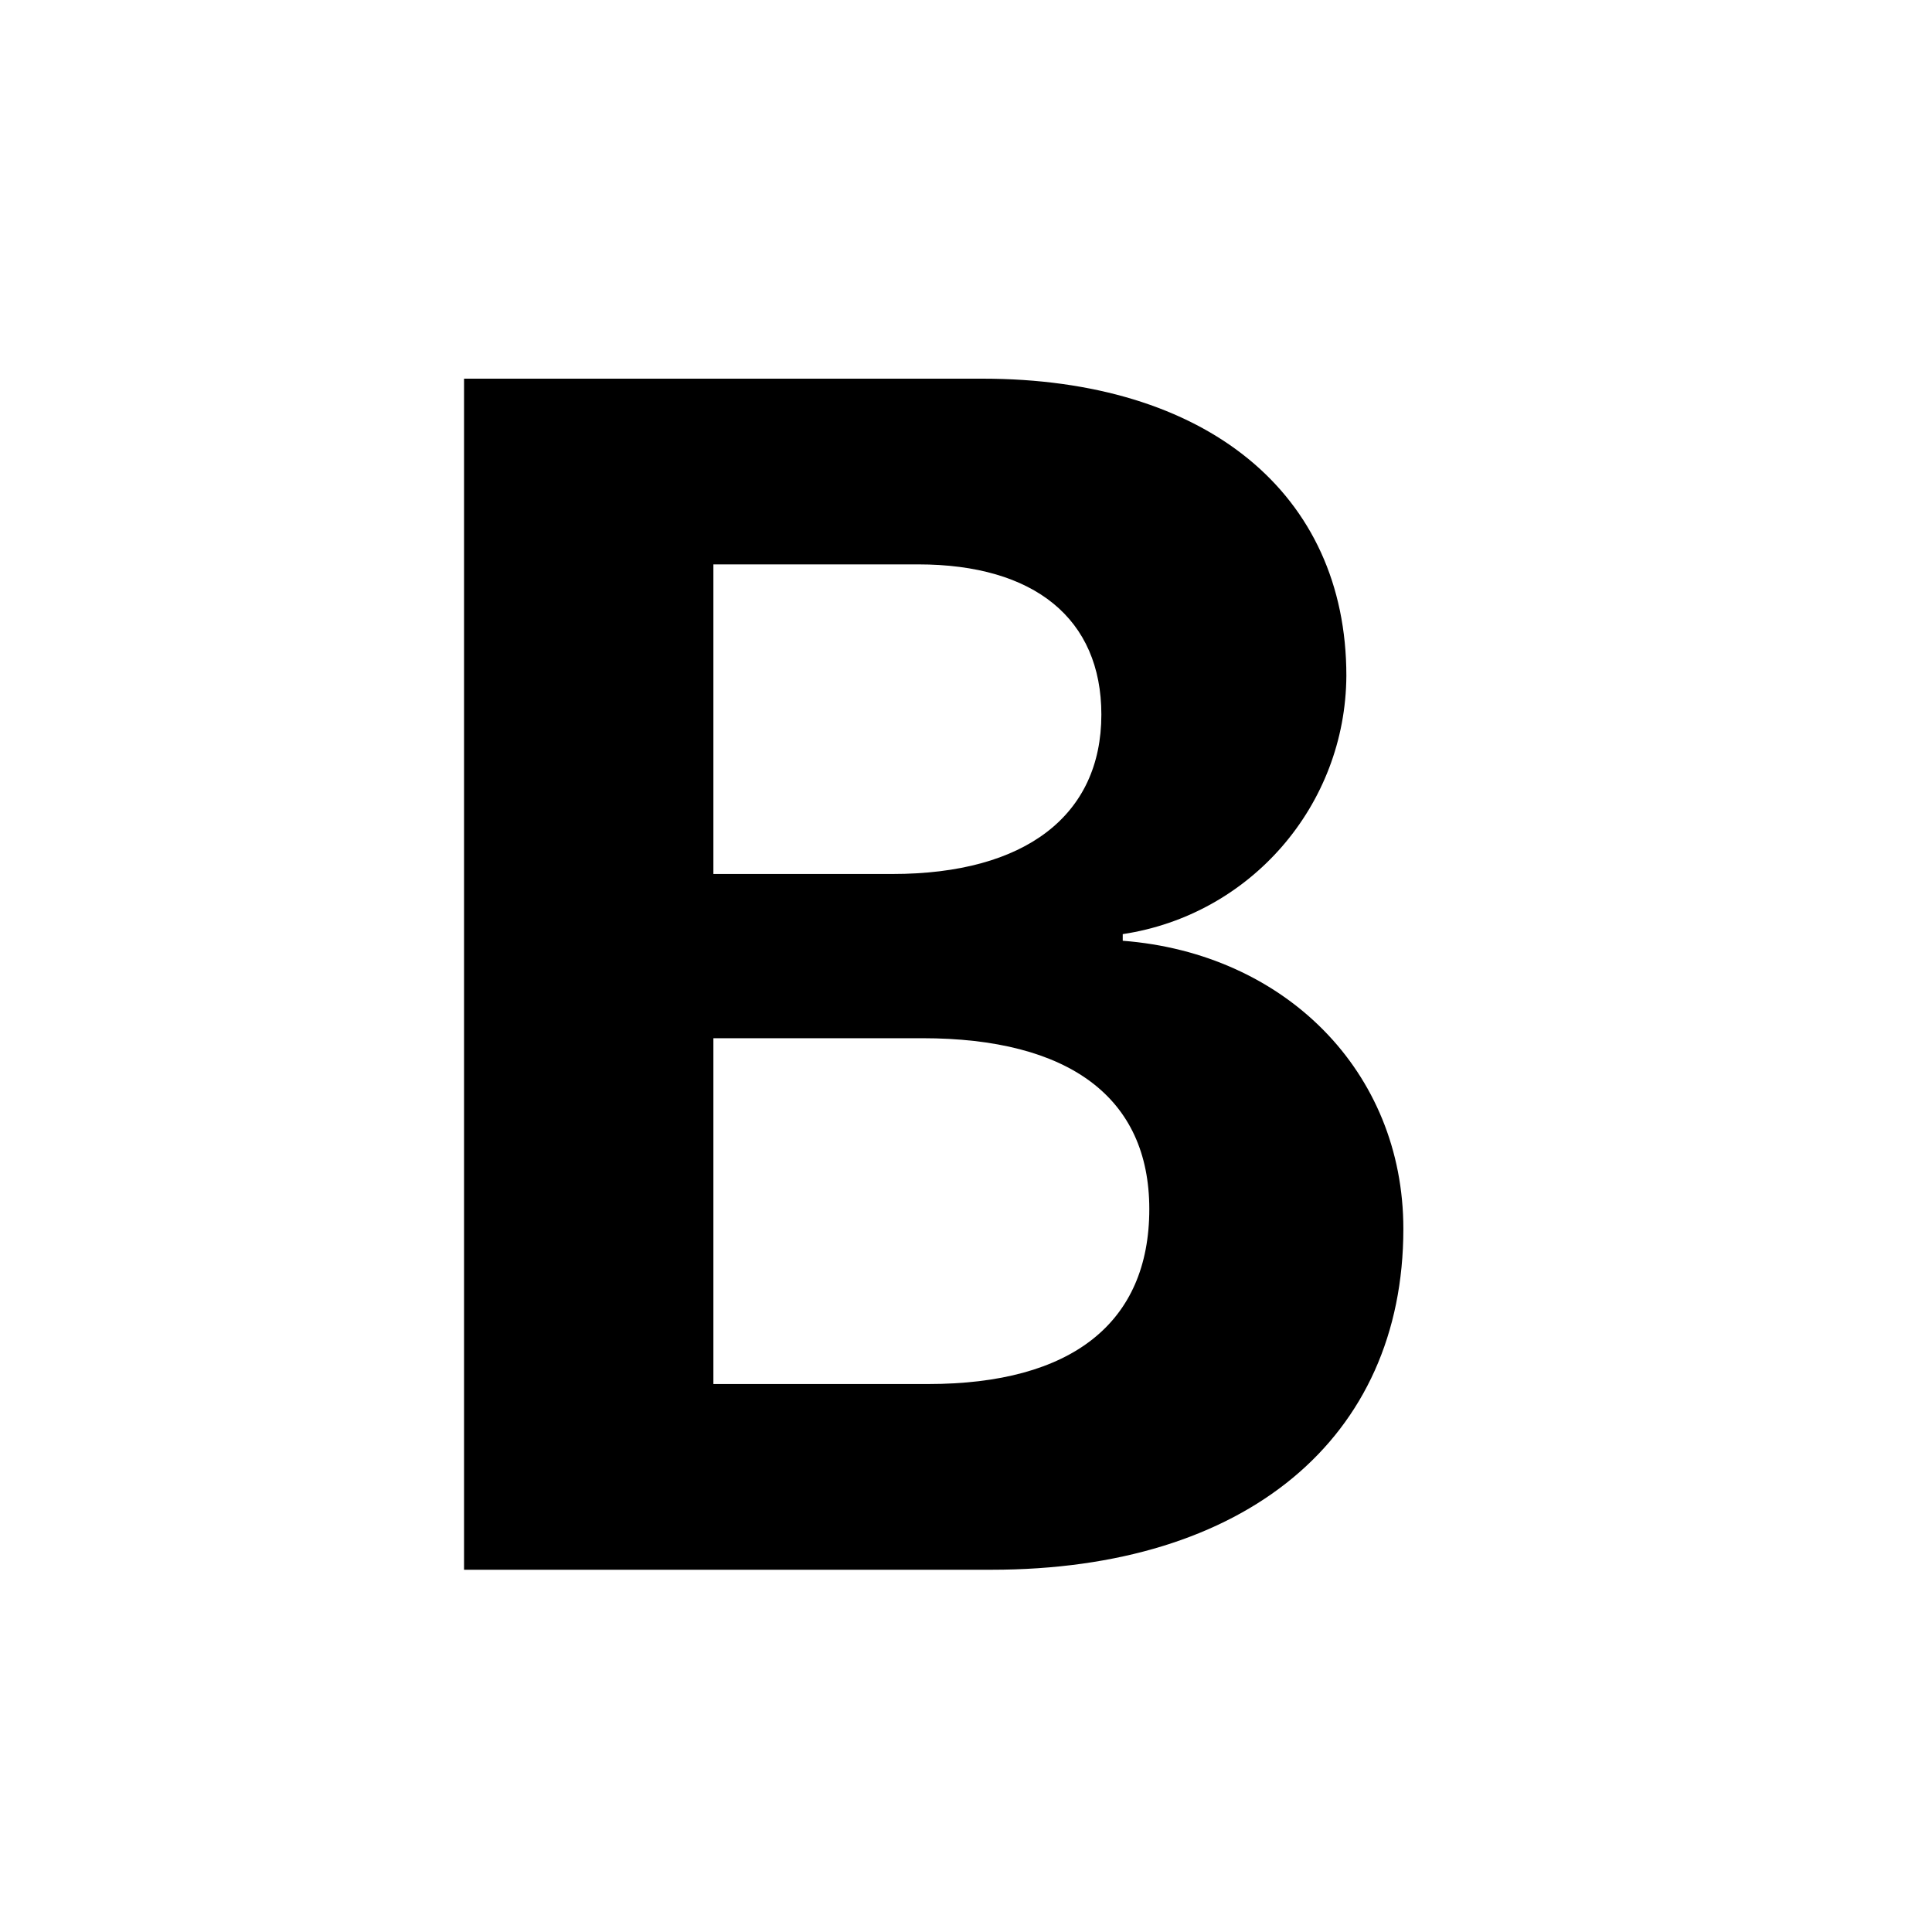
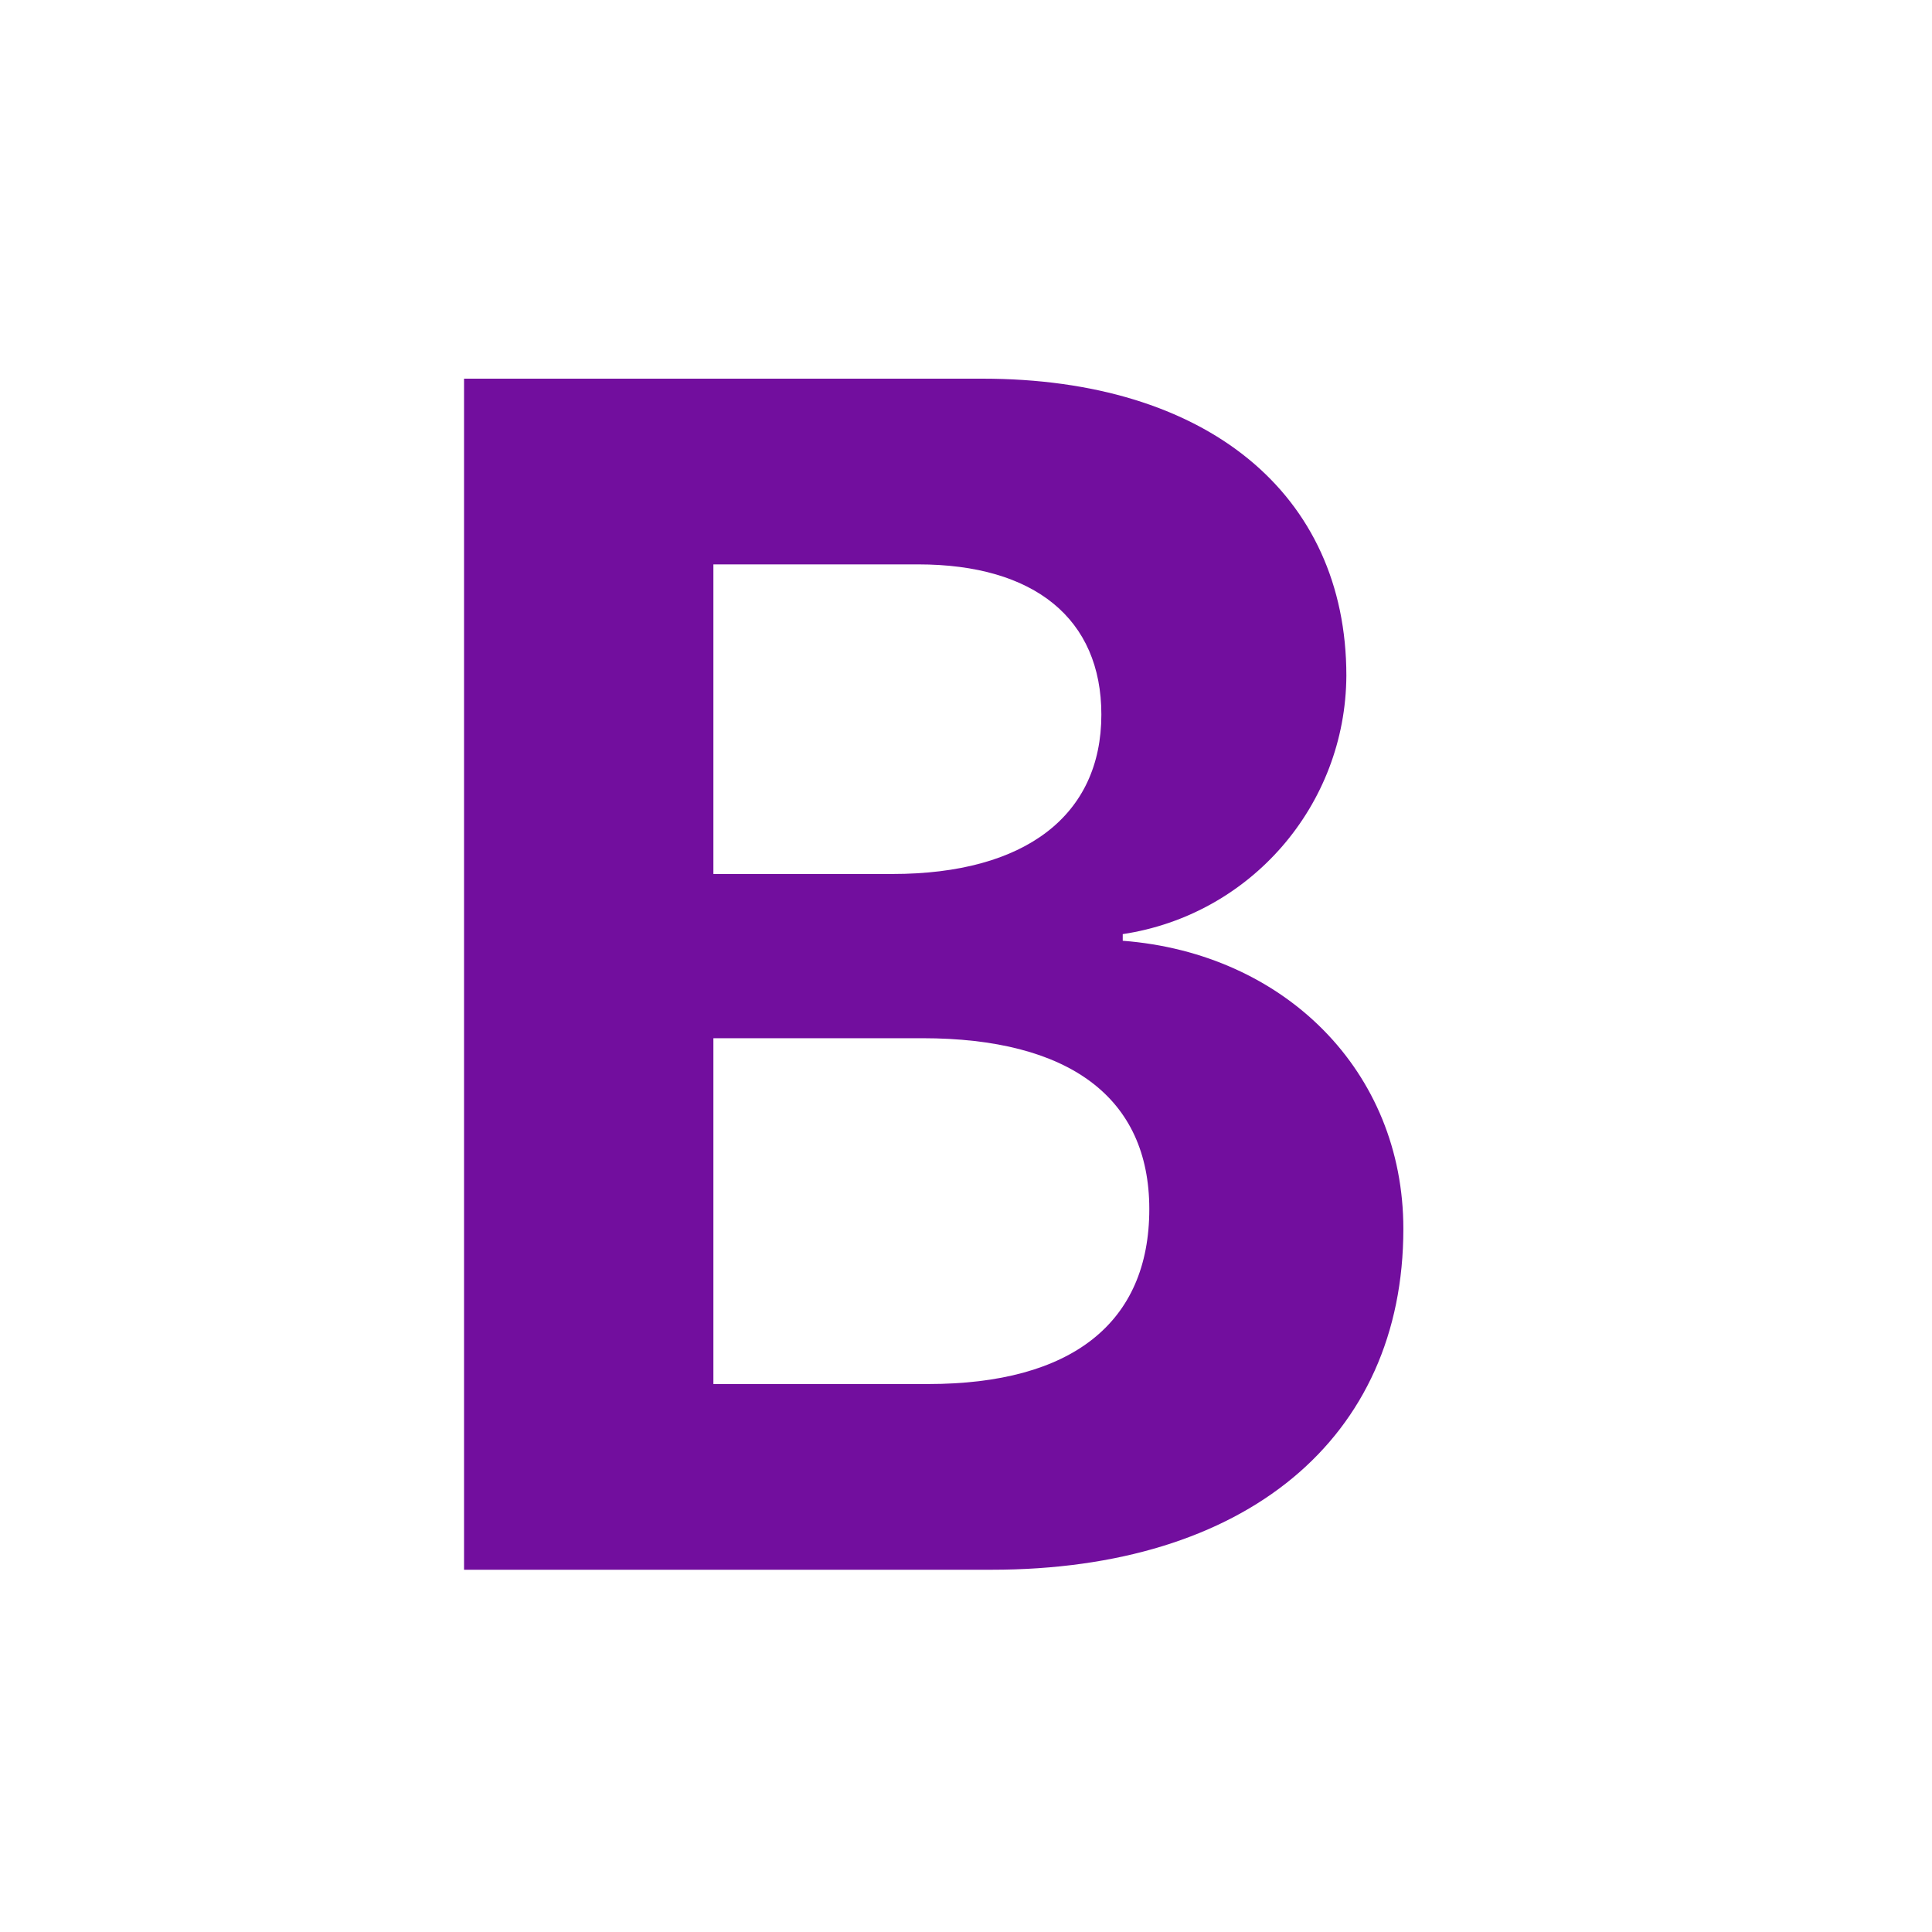
- <svg xmlns="http://www.w3.org/2000/svg" width="16" height="16" fill="currentColor" class="bi bi-type-bold" viewBox="0 0 16 16">
+ <svg xmlns="http://www.w3.org/2000/svg" width="16" height="16" fill="#720e9e" class="bi bi-type-bold" viewBox="0 0 16 16">
  <path d="M8.21 13c2.106 0 3.412-1.087 3.412-2.823 0-1.306-.984-2.283-2.324-2.386v-.055a2.176 2.176 0 0 0 1.852-2.14c0-1.51-1.162-2.46-3.014-2.46H3.843V13H8.21zM5.908 4.674h1.696c.963 0 1.517.451 1.517 1.244 0 .834-.629 1.32-1.73 1.32H5.908V4.673zm0 6.788V8.598h1.73c1.217 0 1.88.492 1.88 1.415 0 .943-.643 1.449-1.832 1.449H5.907z" />
</svg>
